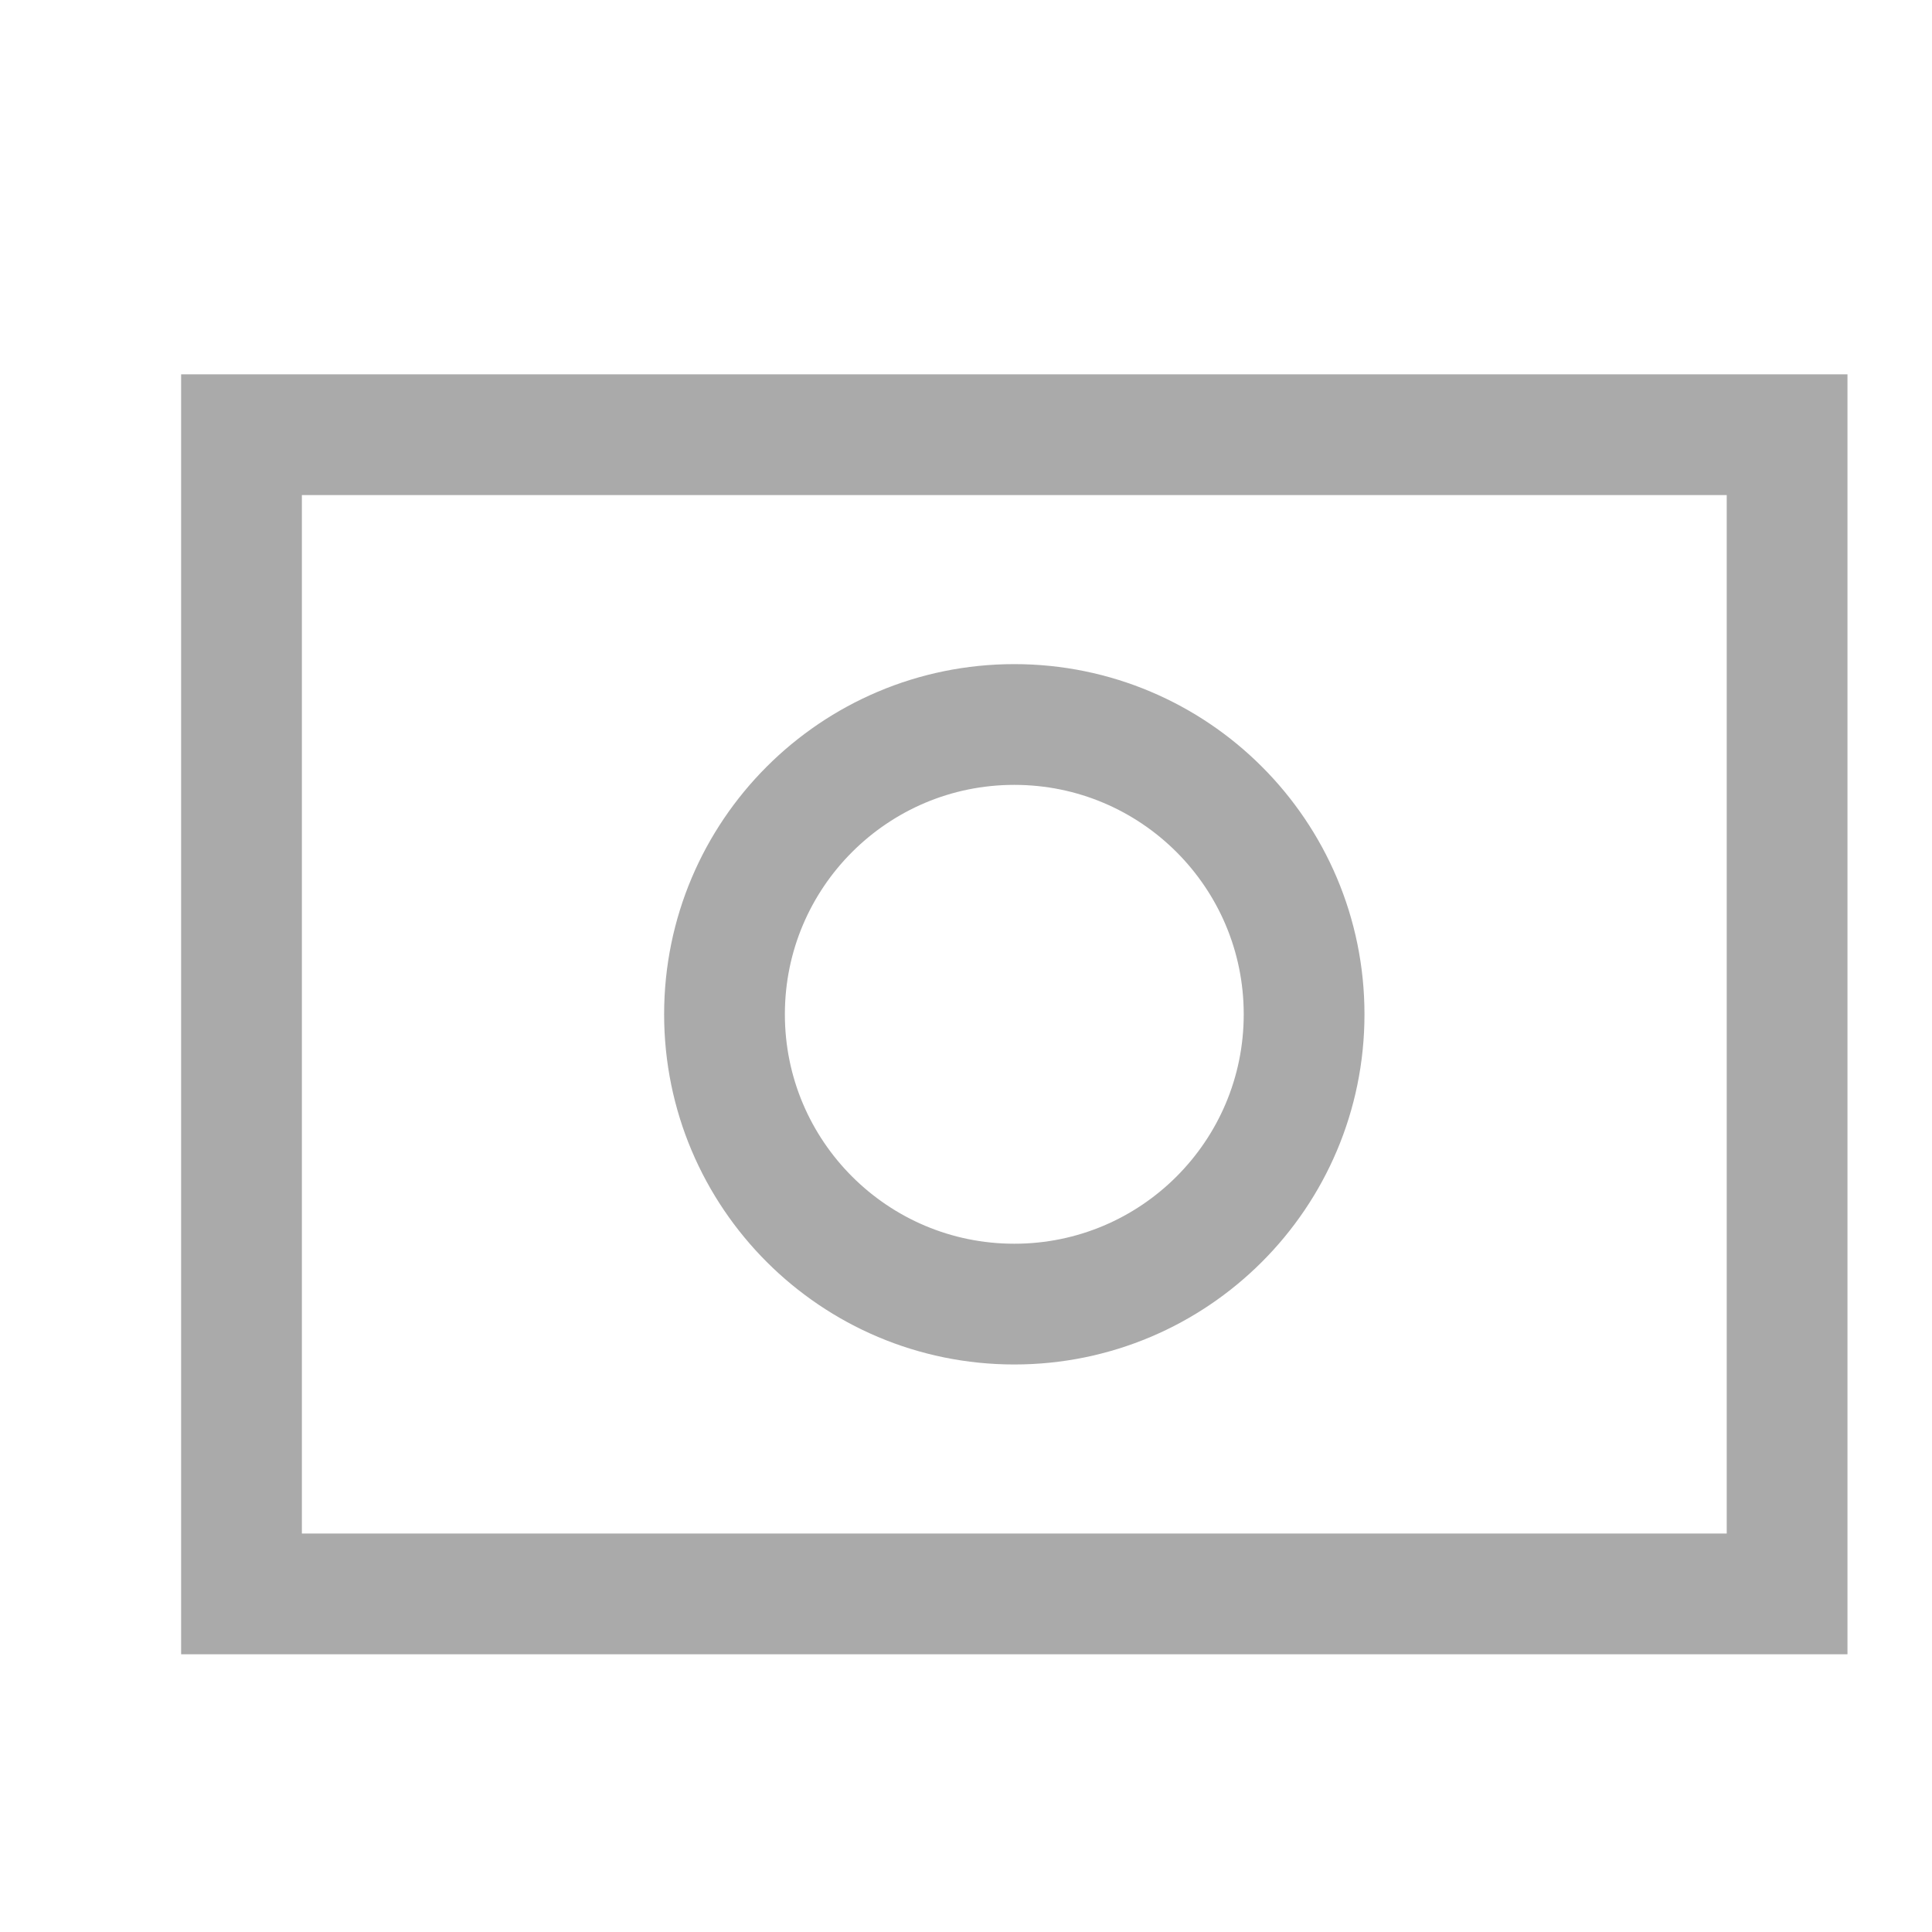
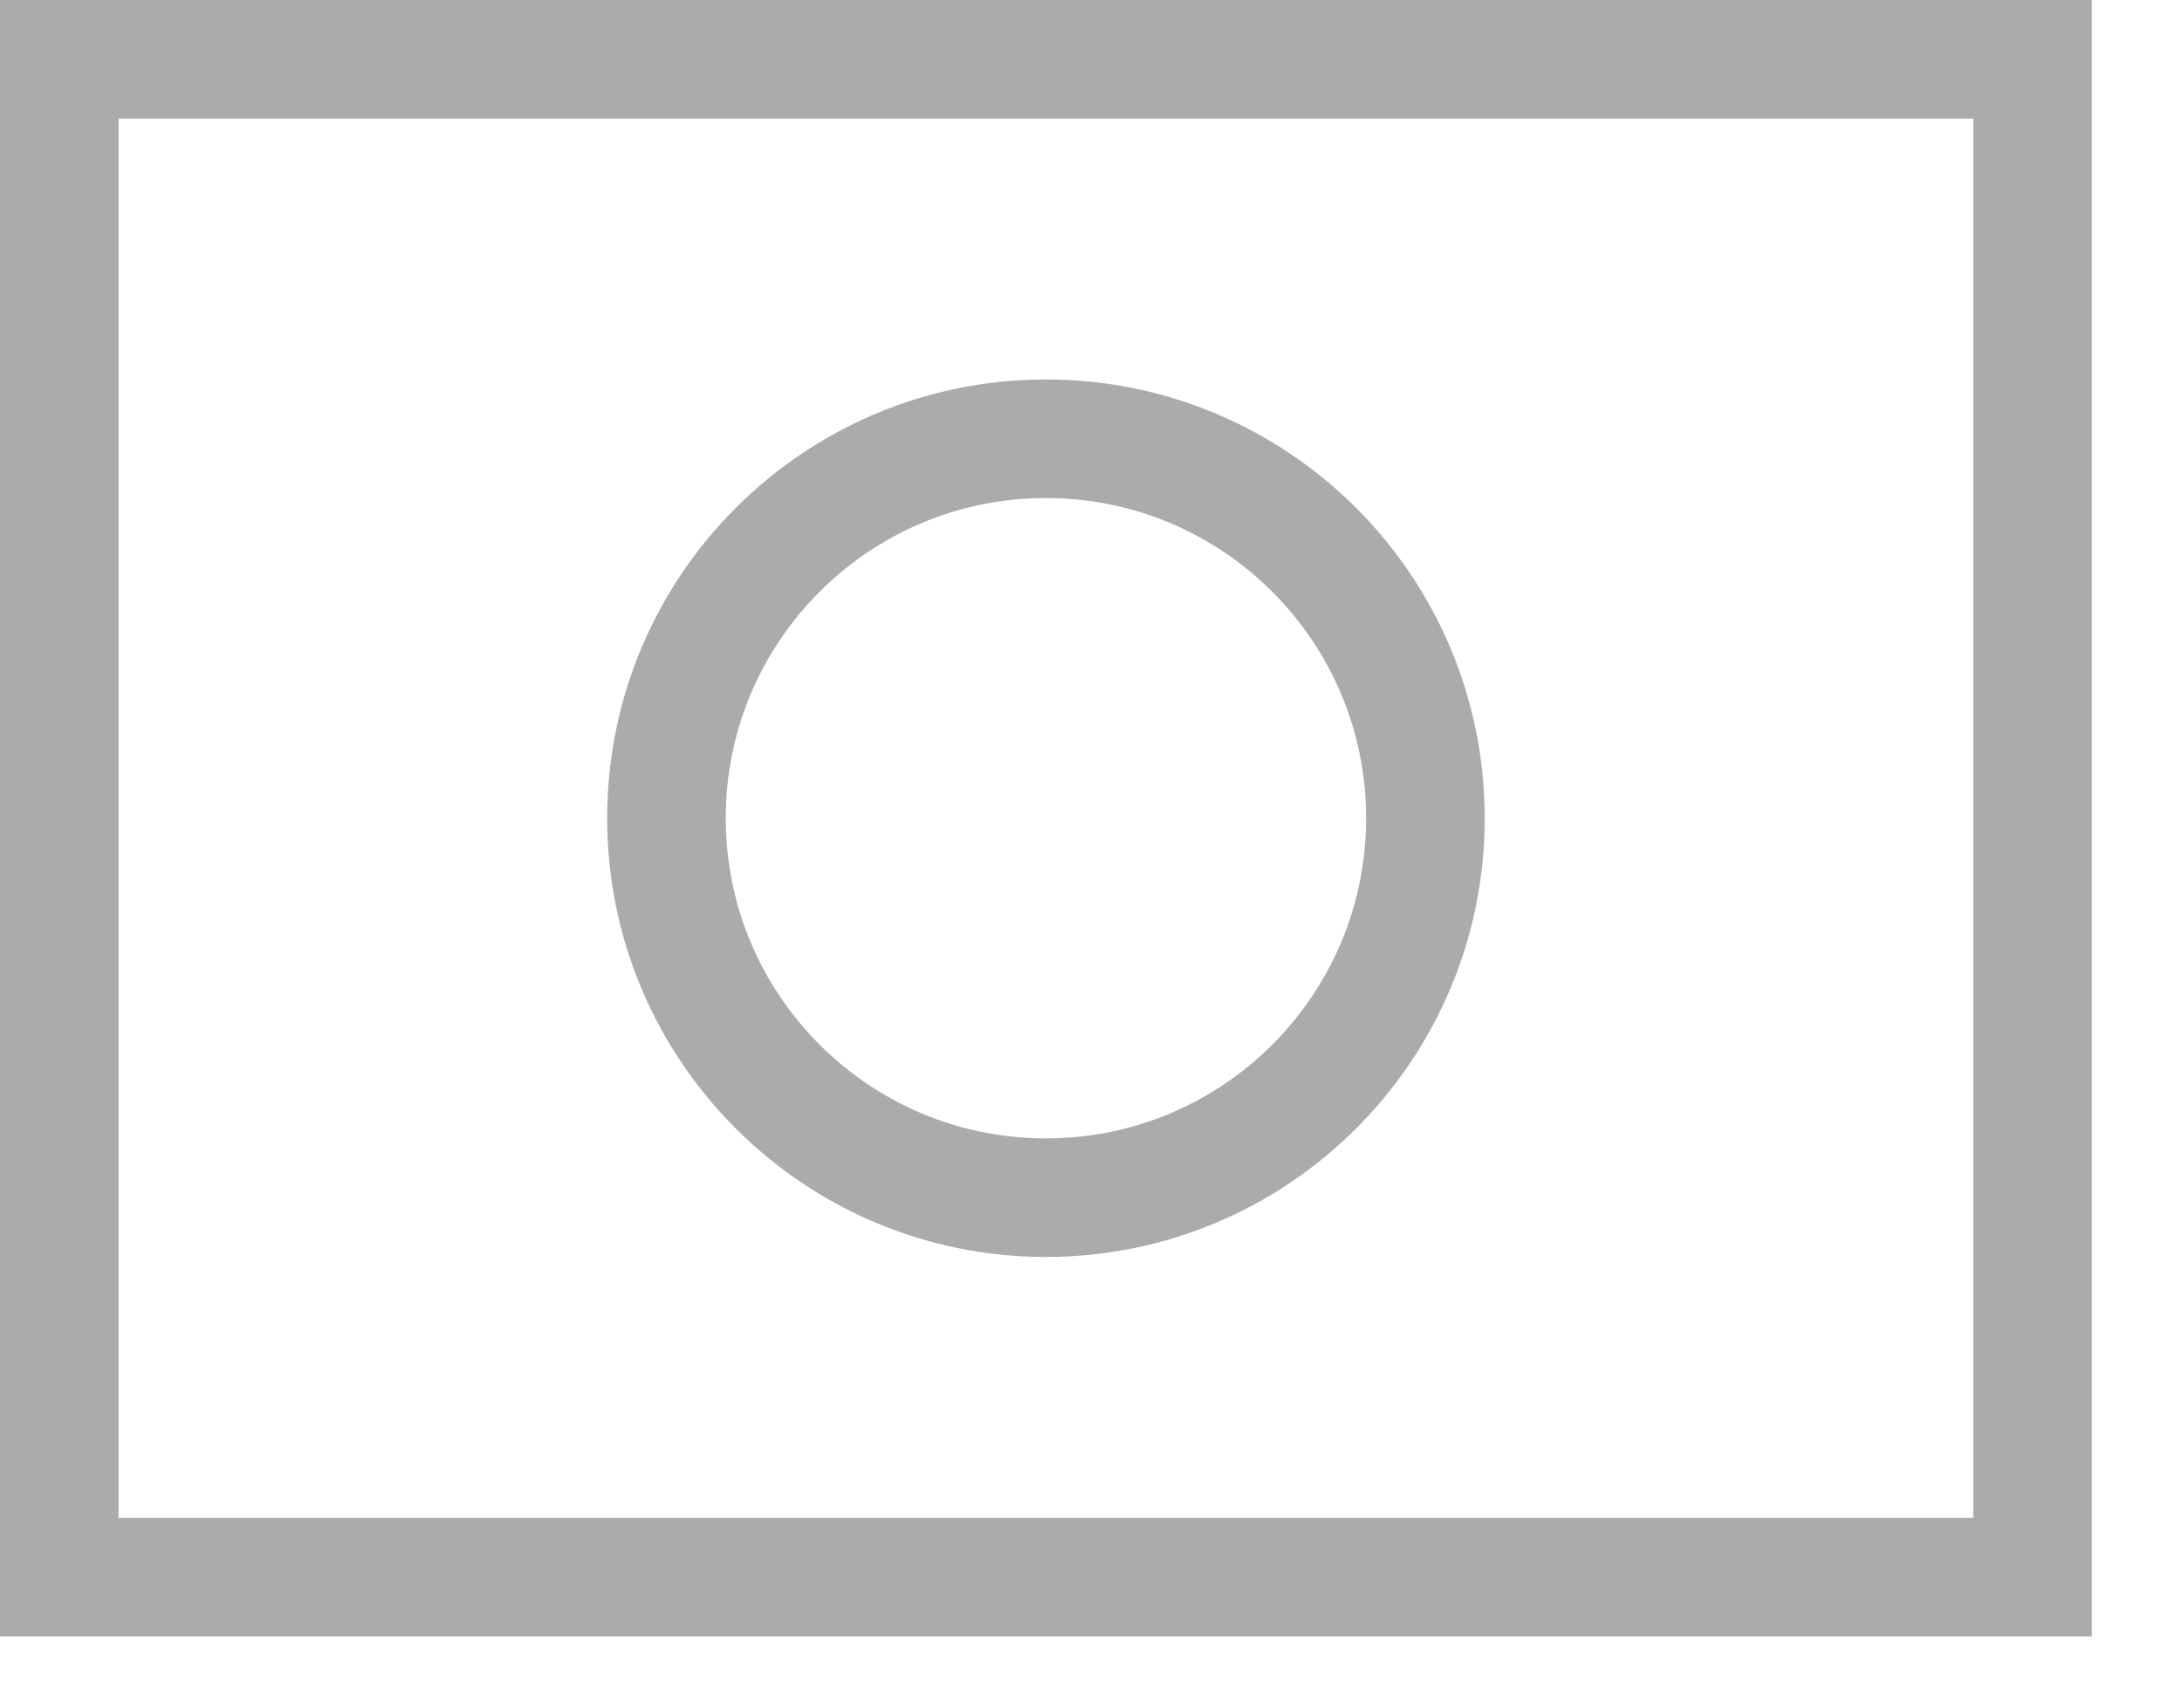
- <svg xmlns="http://www.w3.org/2000/svg" class="svg-camera svg-icon" viewBox="0 0 20 20">
-   <g stroke-width="1.25" fill="none" stroke="#aaa">
-     <rect height="12" width="16" x="2.5" y="4.5" />
-   </g>
-   <g stroke-width="1.25" fill="none" stroke="#aaa">
-     <circle cx="10.5" cy="10.5" r="3" />
+ <svg xmlns="http://www.w3.org/2000/svg" width="23px" height="18px" viewBox="0 0 23 18" version="1.1">
+   <defs />
+   <g id="Icon---Editor-Camera" stroke="none" stroke-width="1" fill="none" fill-rule="evenodd">
+     <polygon id="Stroke-1" stroke="#ABABAB" stroke-width="1.25" points="0.625 16.625 21.425 16.625 21.425 0.625 0.625 0.625" />
+     <path d="M15.025,8.625 C15.025,10.834 13.234,12.625 11.025,12.625 C8.816,12.625 7.025,10.834 7.025,8.625 C7.025,6.416 8.816,4.625 11.025,4.625 C13.234,4.625 15.025,6.416 15.025,8.625 Z" id="Stroke-3" stroke="#ABABAB" stroke-width="1.25" />
  </g>
</svg>
